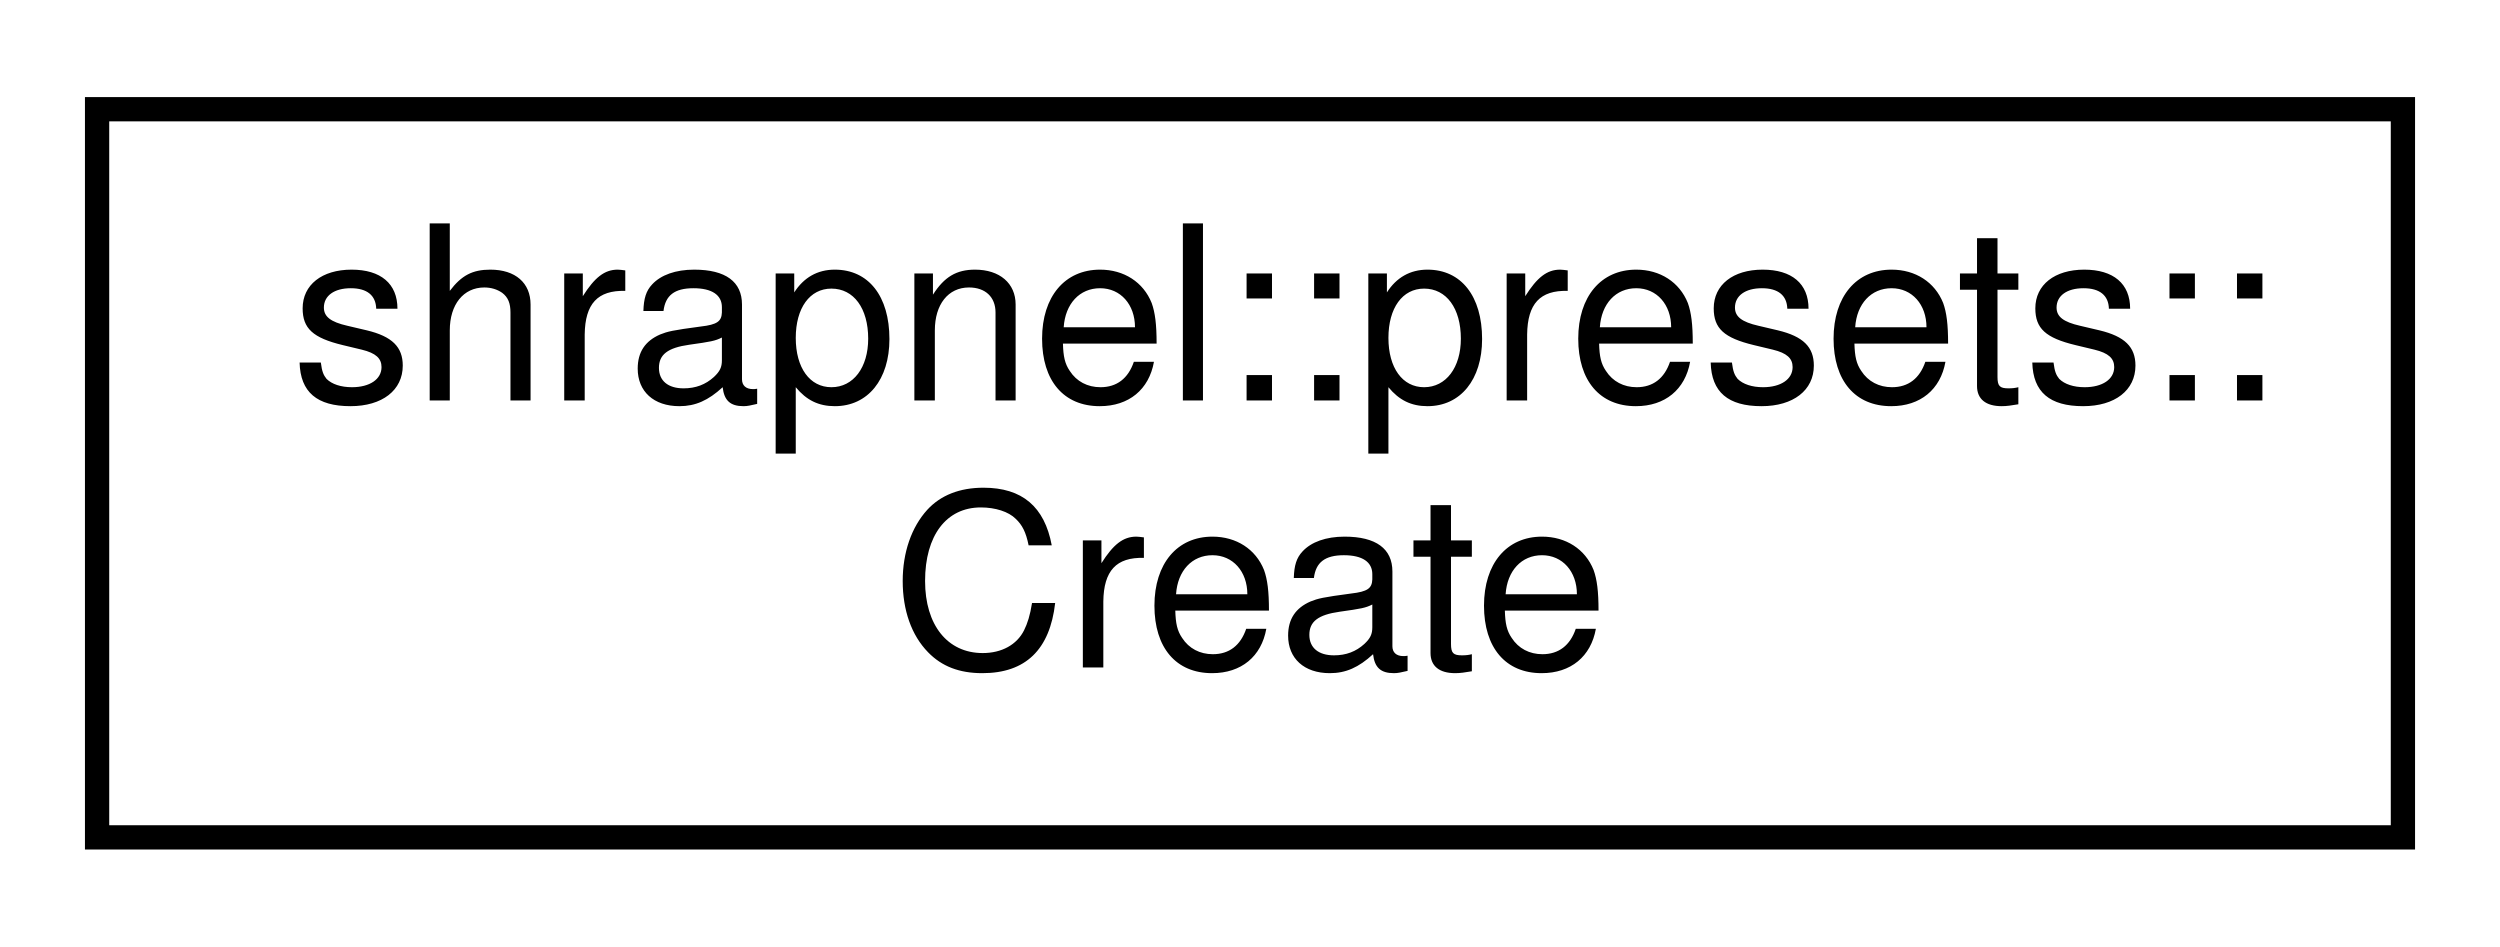
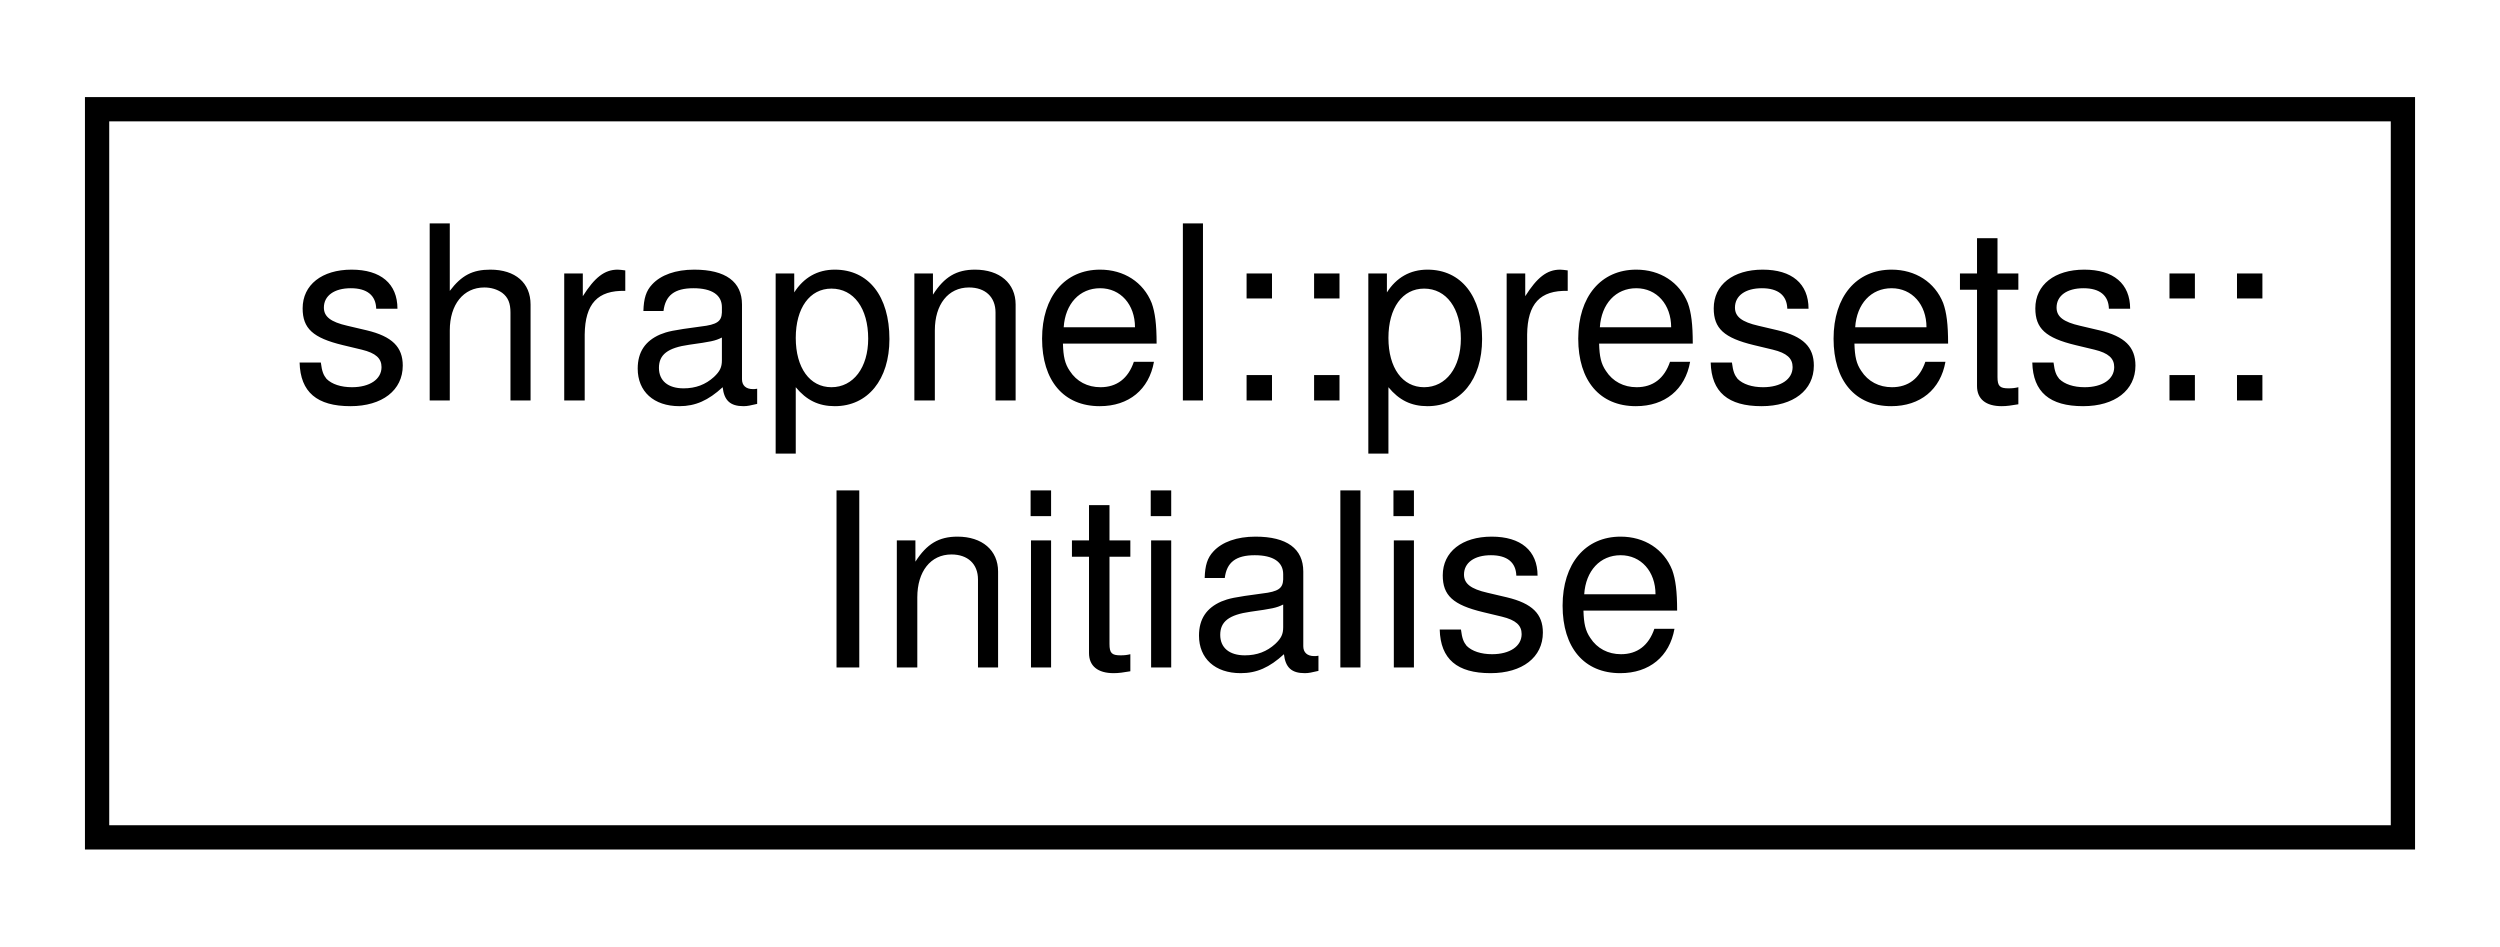
<svg xmlns="http://www.w3.org/2000/svg" xmlns:xlink="http://www.w3.org/1999/xlink" width="103pt" height="39pt" viewBox="0.00 0.00 103.00 39.00">
  <g id="graph0" class="graph" transform="scale(1 1) rotate(0) translate(4 35)">
    <g id="node1" class="node">
      <g id="a_node1">
-         <a xlink:href="structshrapnel_1_1presets_1_1Create.html" target="_top" xlink:title=" ">
+         <a xlink:href="structshrapnel_1_1presets_1_1Initialise.html" target="_top" xlink:title=" ">
          <polygon fill="none" stroke="black" points="0,-0.5 0,-30.5 95,-30.5 95,-0.5 0,-0.5" />
          <text text-anchor="start" x="8" y="-18.5" font-family="Helvetica,sans-Serif" font-size="10.00">shrapnel::presets::</text>
-           <text text-anchor="middle" x="47.5" y="-7.5" font-family="Helvetica,sans-Serif" font-size="10.00">Create</text>
+           <text text-anchor="middle" x="47.5" y="-7.5" font-family="Helvetica,sans-Serif" font-size="10.00">Initialise</text>
        </a>
      </g>
    </g>
  </g>
</svg>
